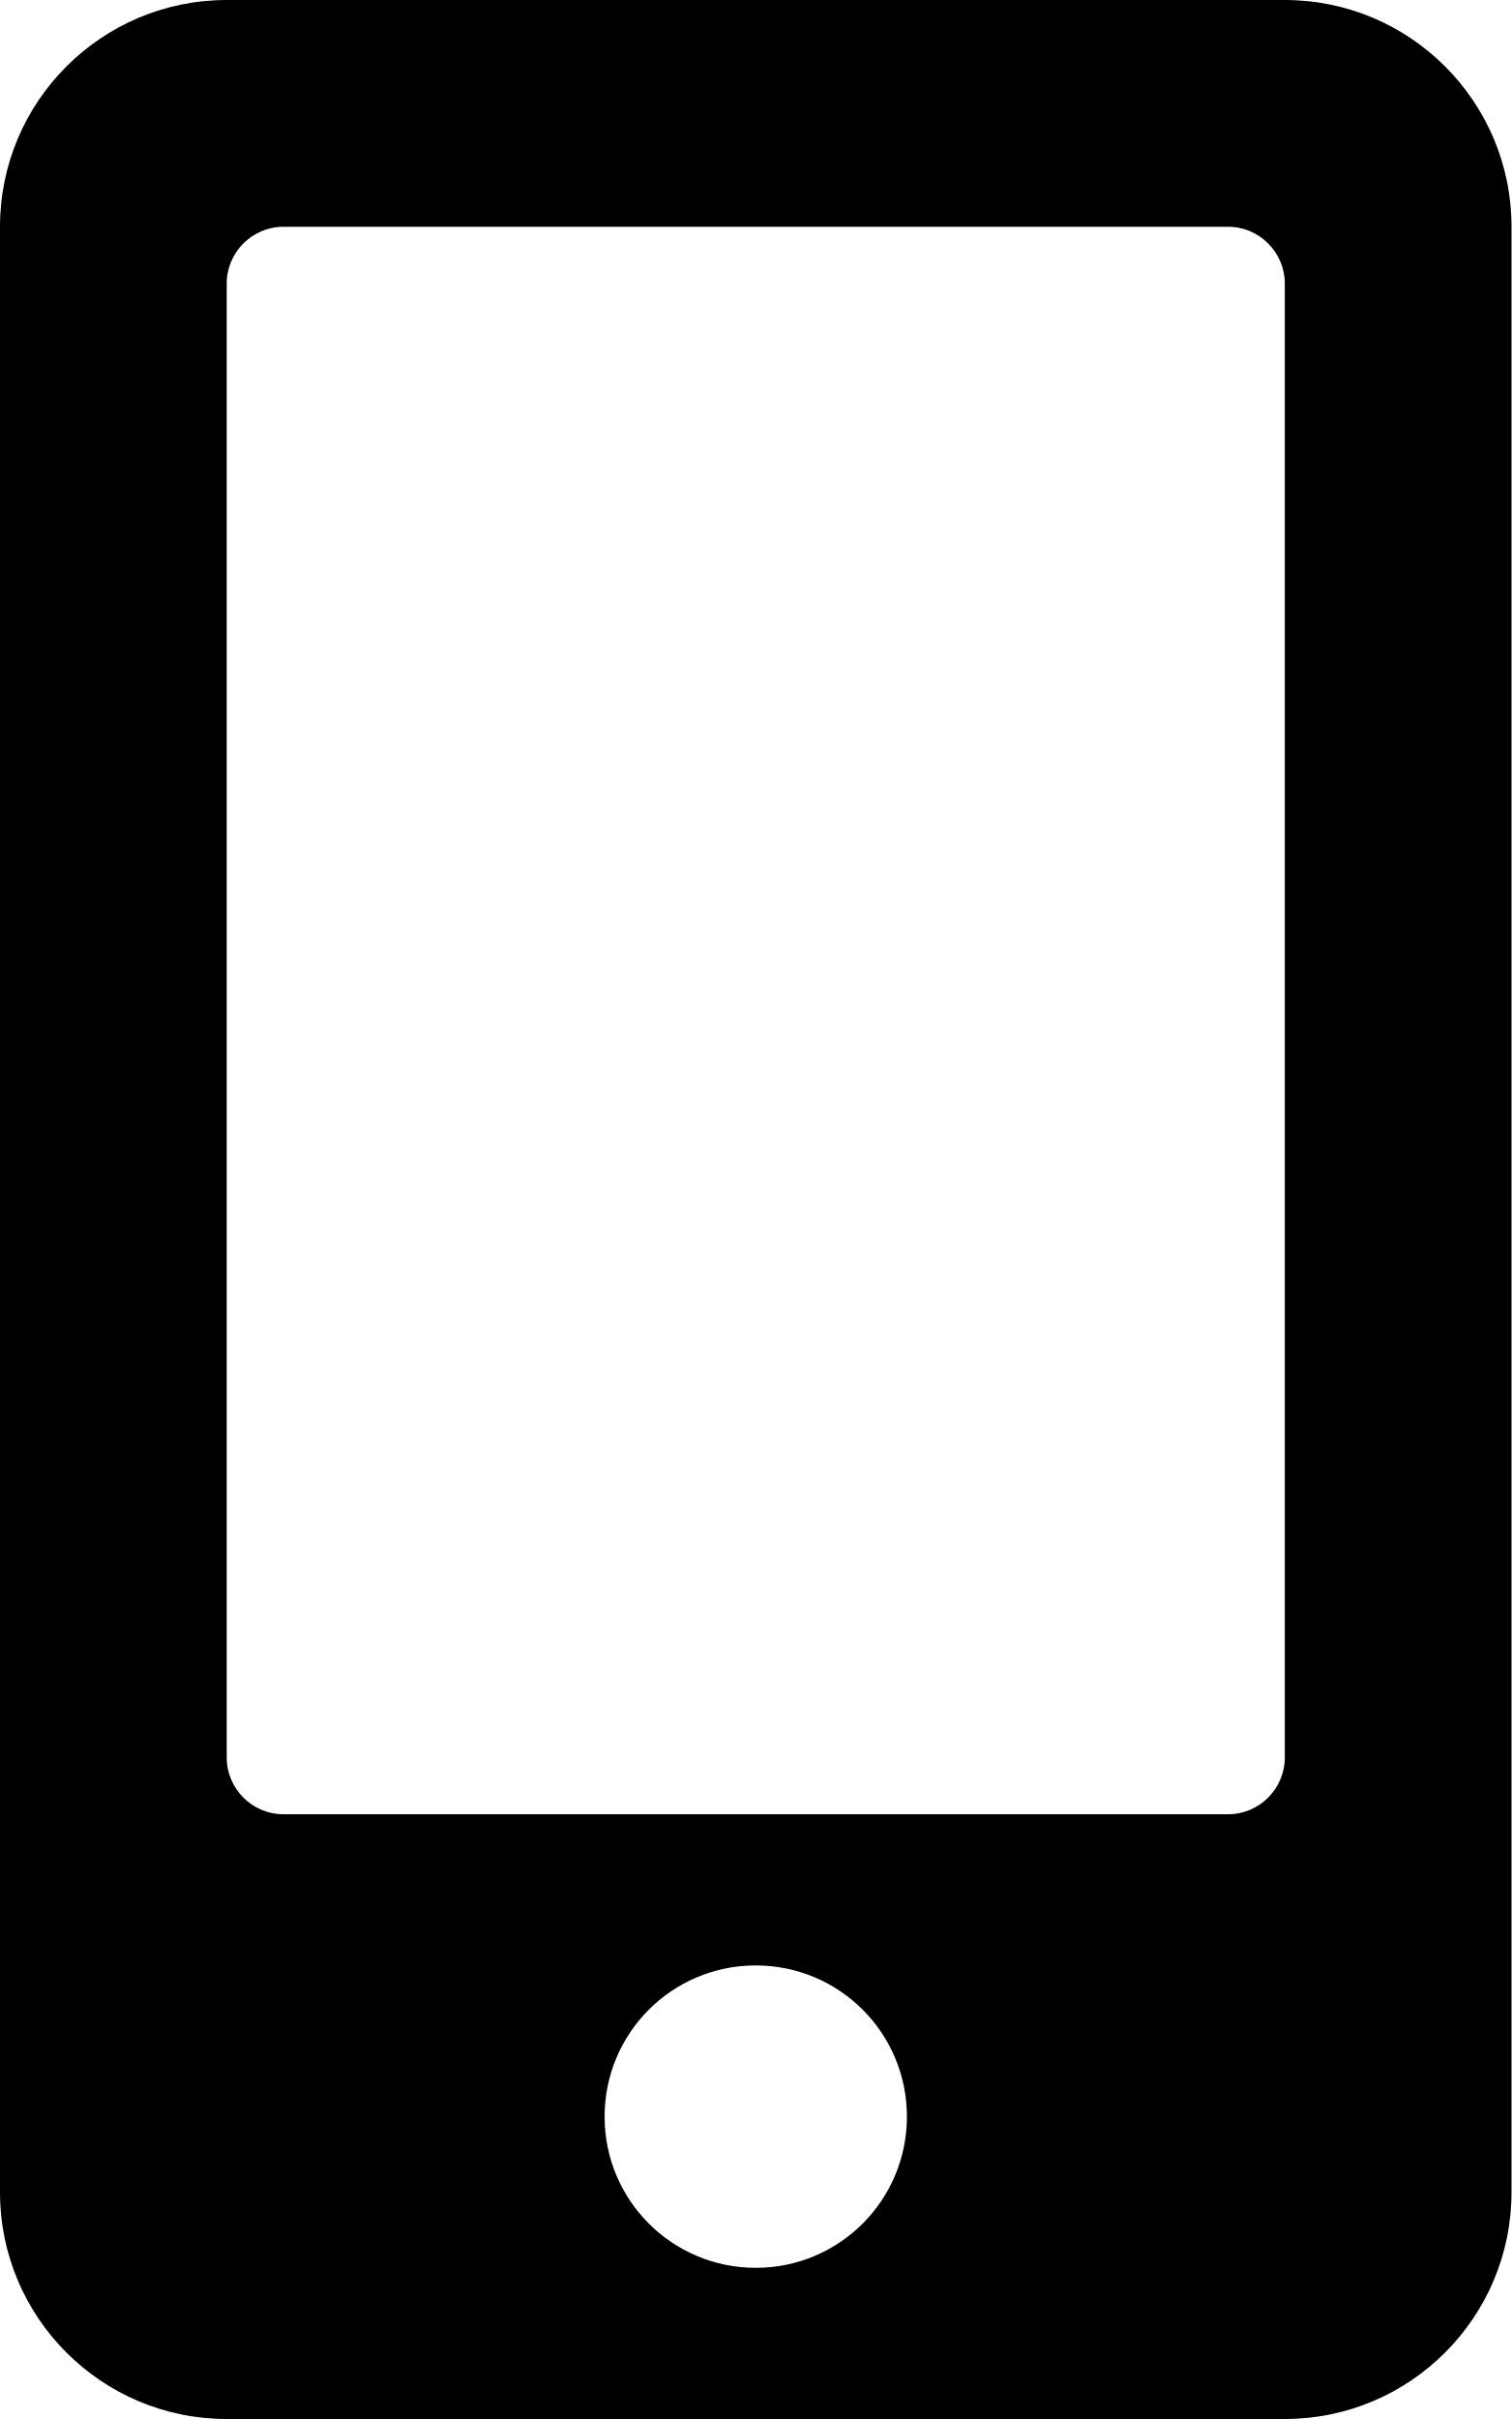
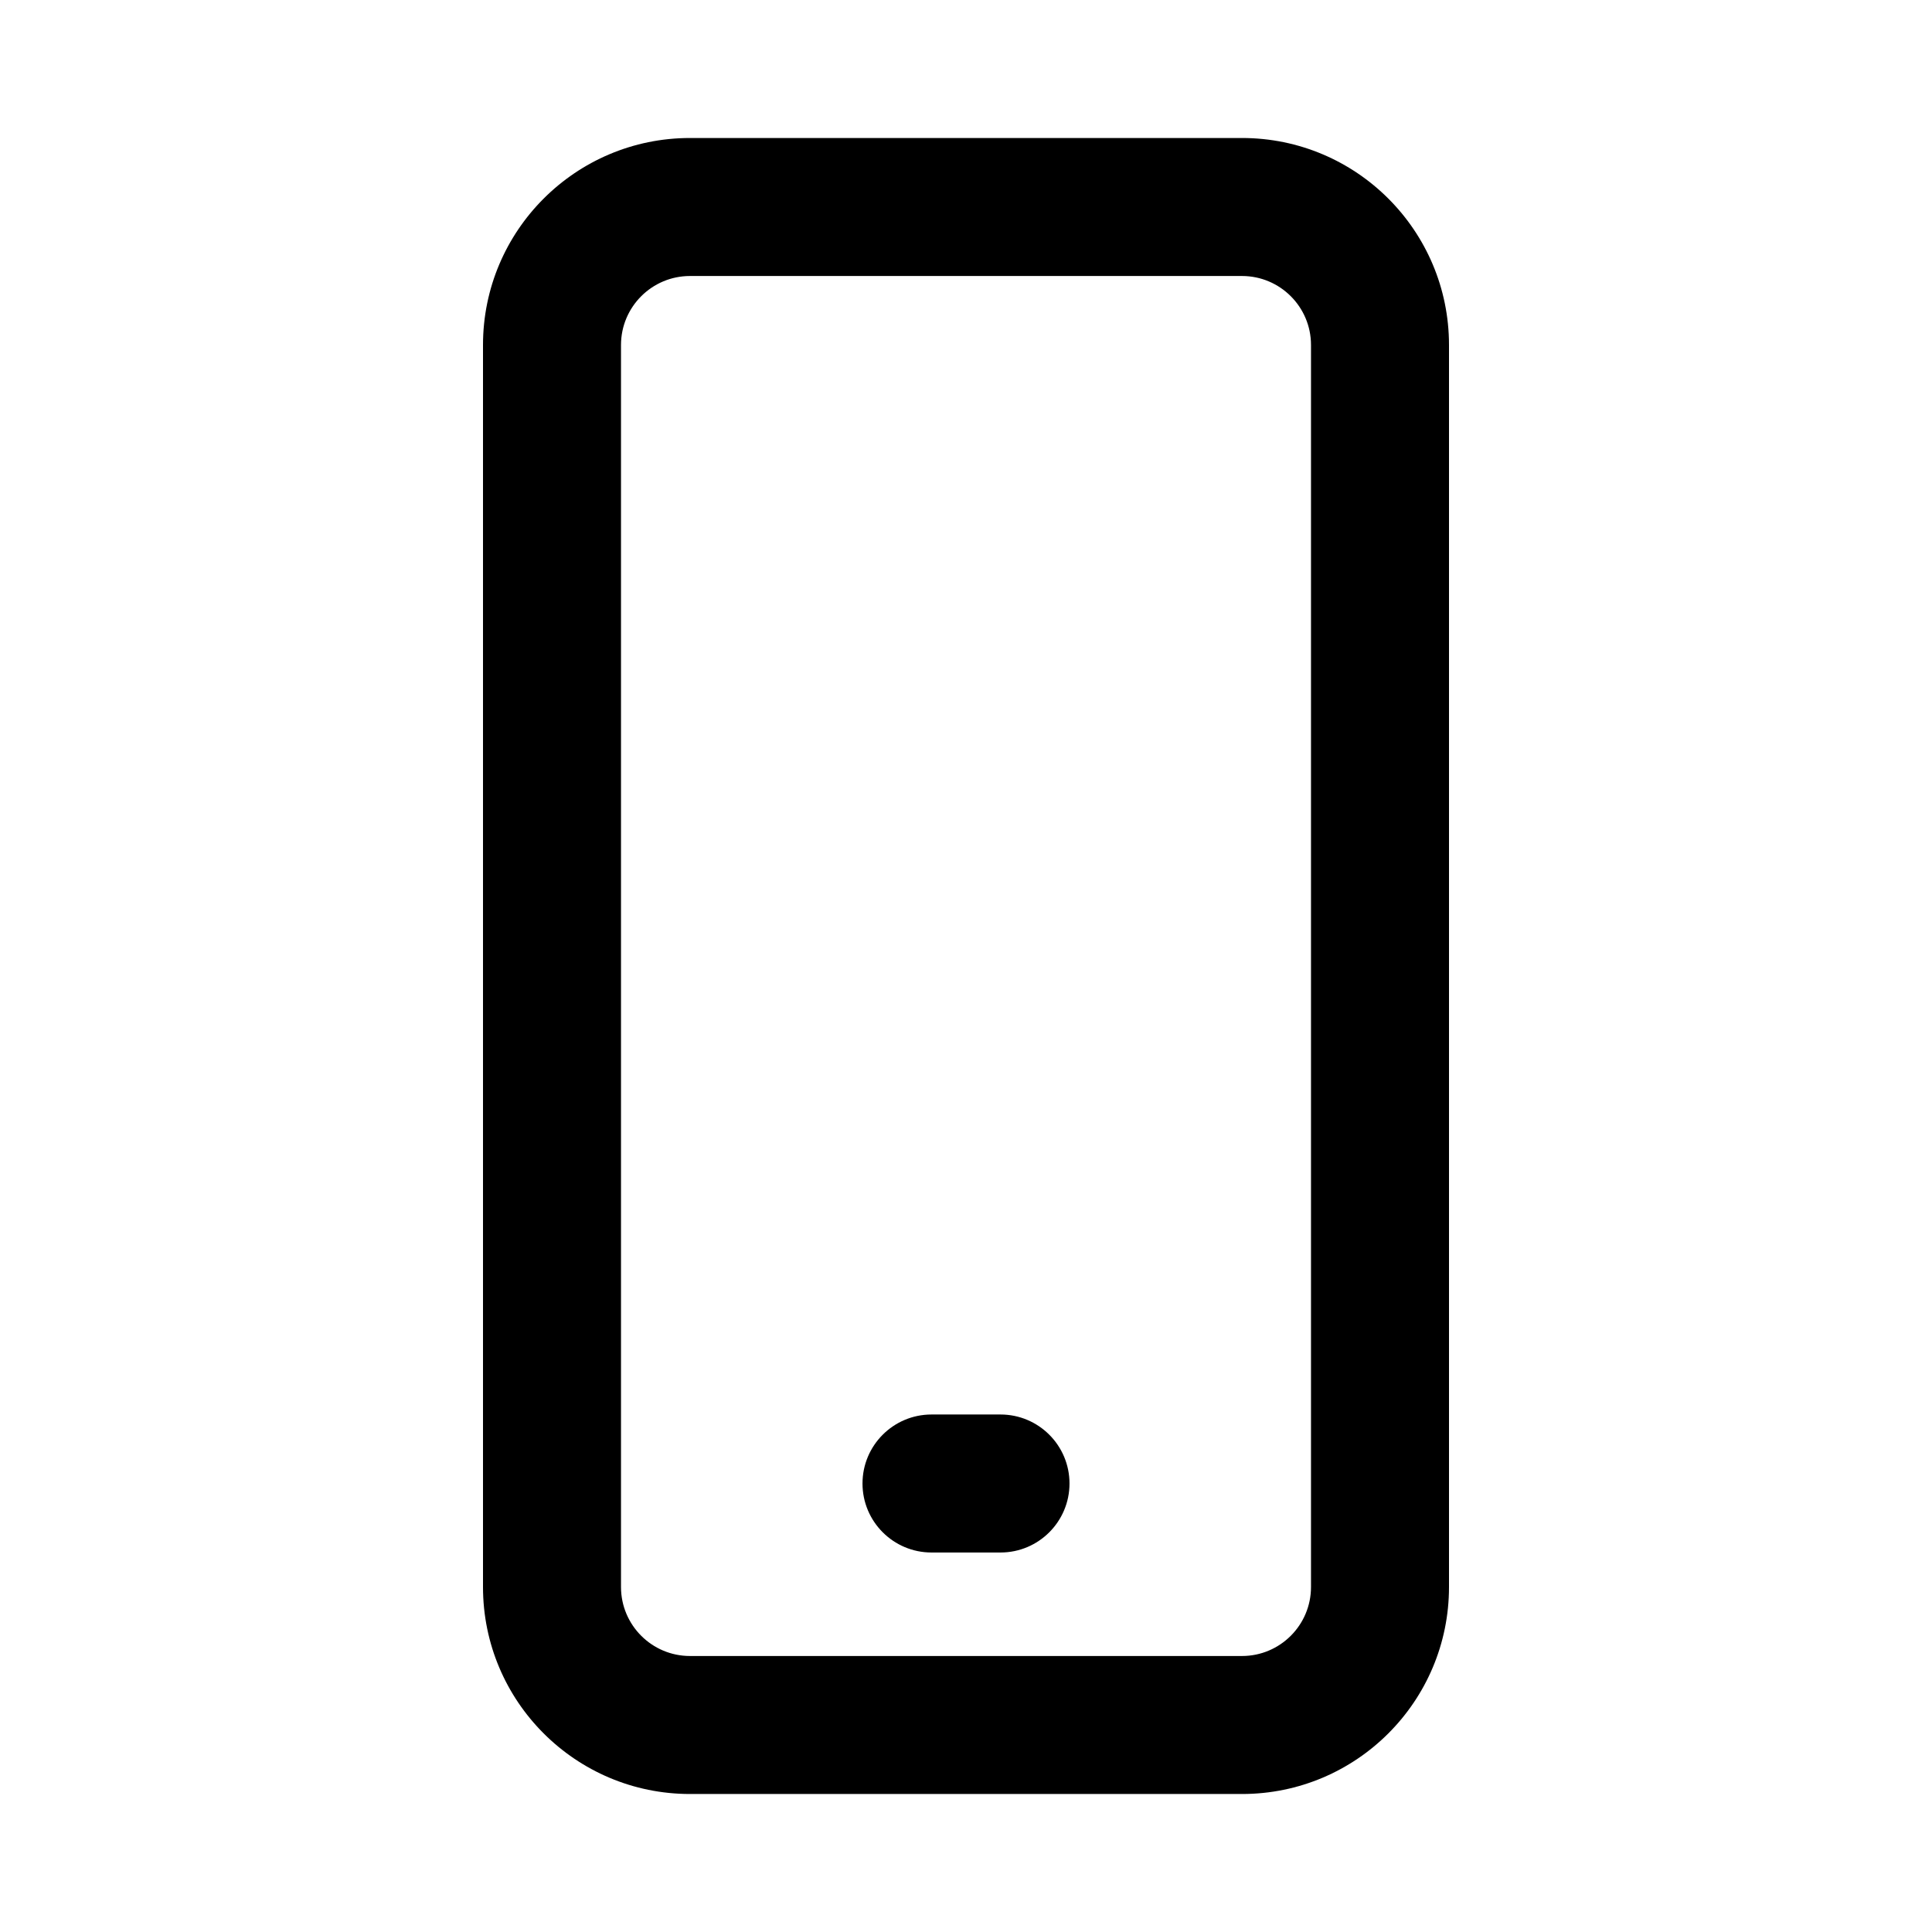
- <svg xmlns="http://www.w3.org/2000/svg" viewBox="0 0 320 512">
-   <path d="M272 0H48C21.5 0 0 21.5 0 48v416c0 26.5 21.5 48 48 48h224c26.5 0 48-21.5 48-48V48c0-26.5-21.5-48-48-48zM160 480c-17.7 0-32-14.3-32-32s14.3-32 32-32 32 14.3 32 32-14.3 32-32 32zm112-108c0 6.6-5.4 12-12 12H60c-6.6 0-12-5.4-12-12V60c0-6.6 5.4-12 12-12h200c6.6 0 12 5.4 12 12v312z" />
+ <svg xmlns="http://www.w3.org/2000/svg" width="28" height="28" viewBox="0 0 28 28">
+   <path fill-rule="evenodd" clip-rule="evenodd" d="M7 5C7 3.343 8.343 2 10 2H18C19.657 2 21 3.343 21 5V23C21 24.657 19.657 26 18 26H10C8.343 26 7 24.657 7 23V5ZM10 4C9.448 4 9 4.448 9 5V23C9 23.552 9.448 24 10 24H18C18.552 24 19 23.552 19 23V5C19 4.448 18.552 4 18 4H10Z" />
+   <path fill-rule="evenodd" clip-rule="evenodd" d="M12.5 21.5C12.5 20.948 12.948 20.5 13.5 20.5H14.5C15.052 20.5 15.5 20.948 15.5 21.5C15.5 22.052 15.052 22.5 14.5 22.5H13.5C12.948 22.5 12.5 22.052 12.5 21.5Z" />
</svg>
